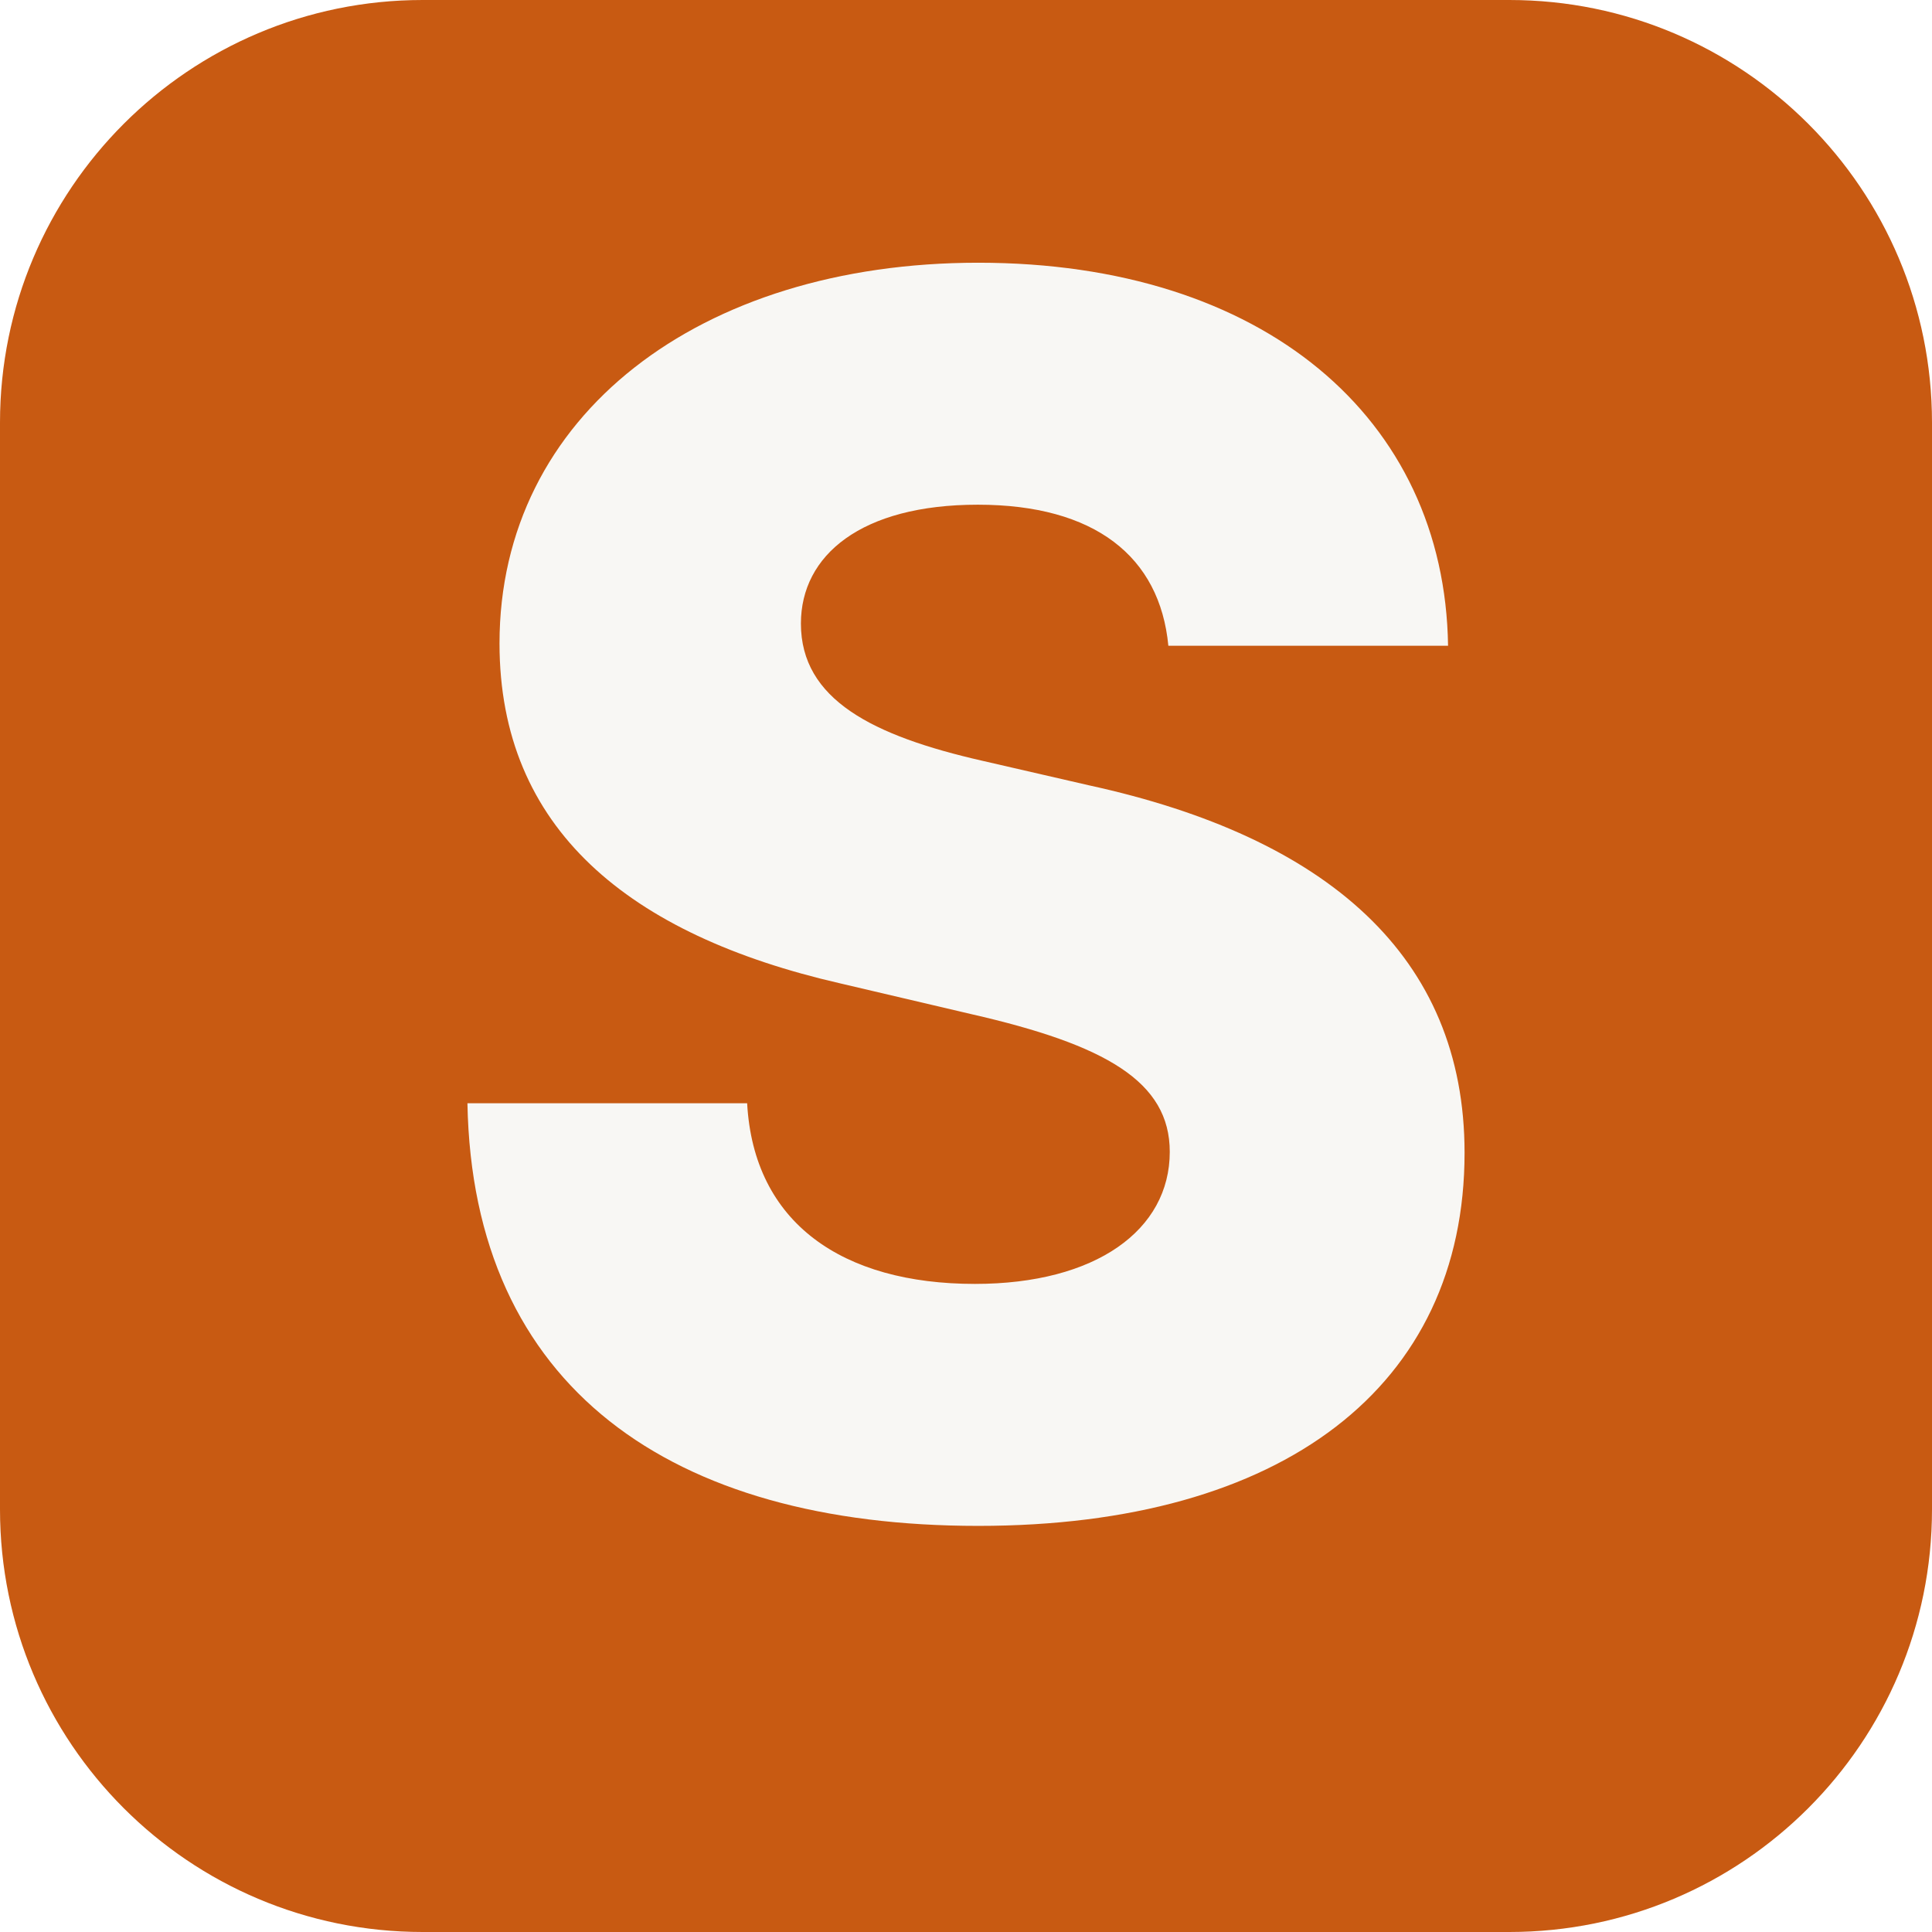
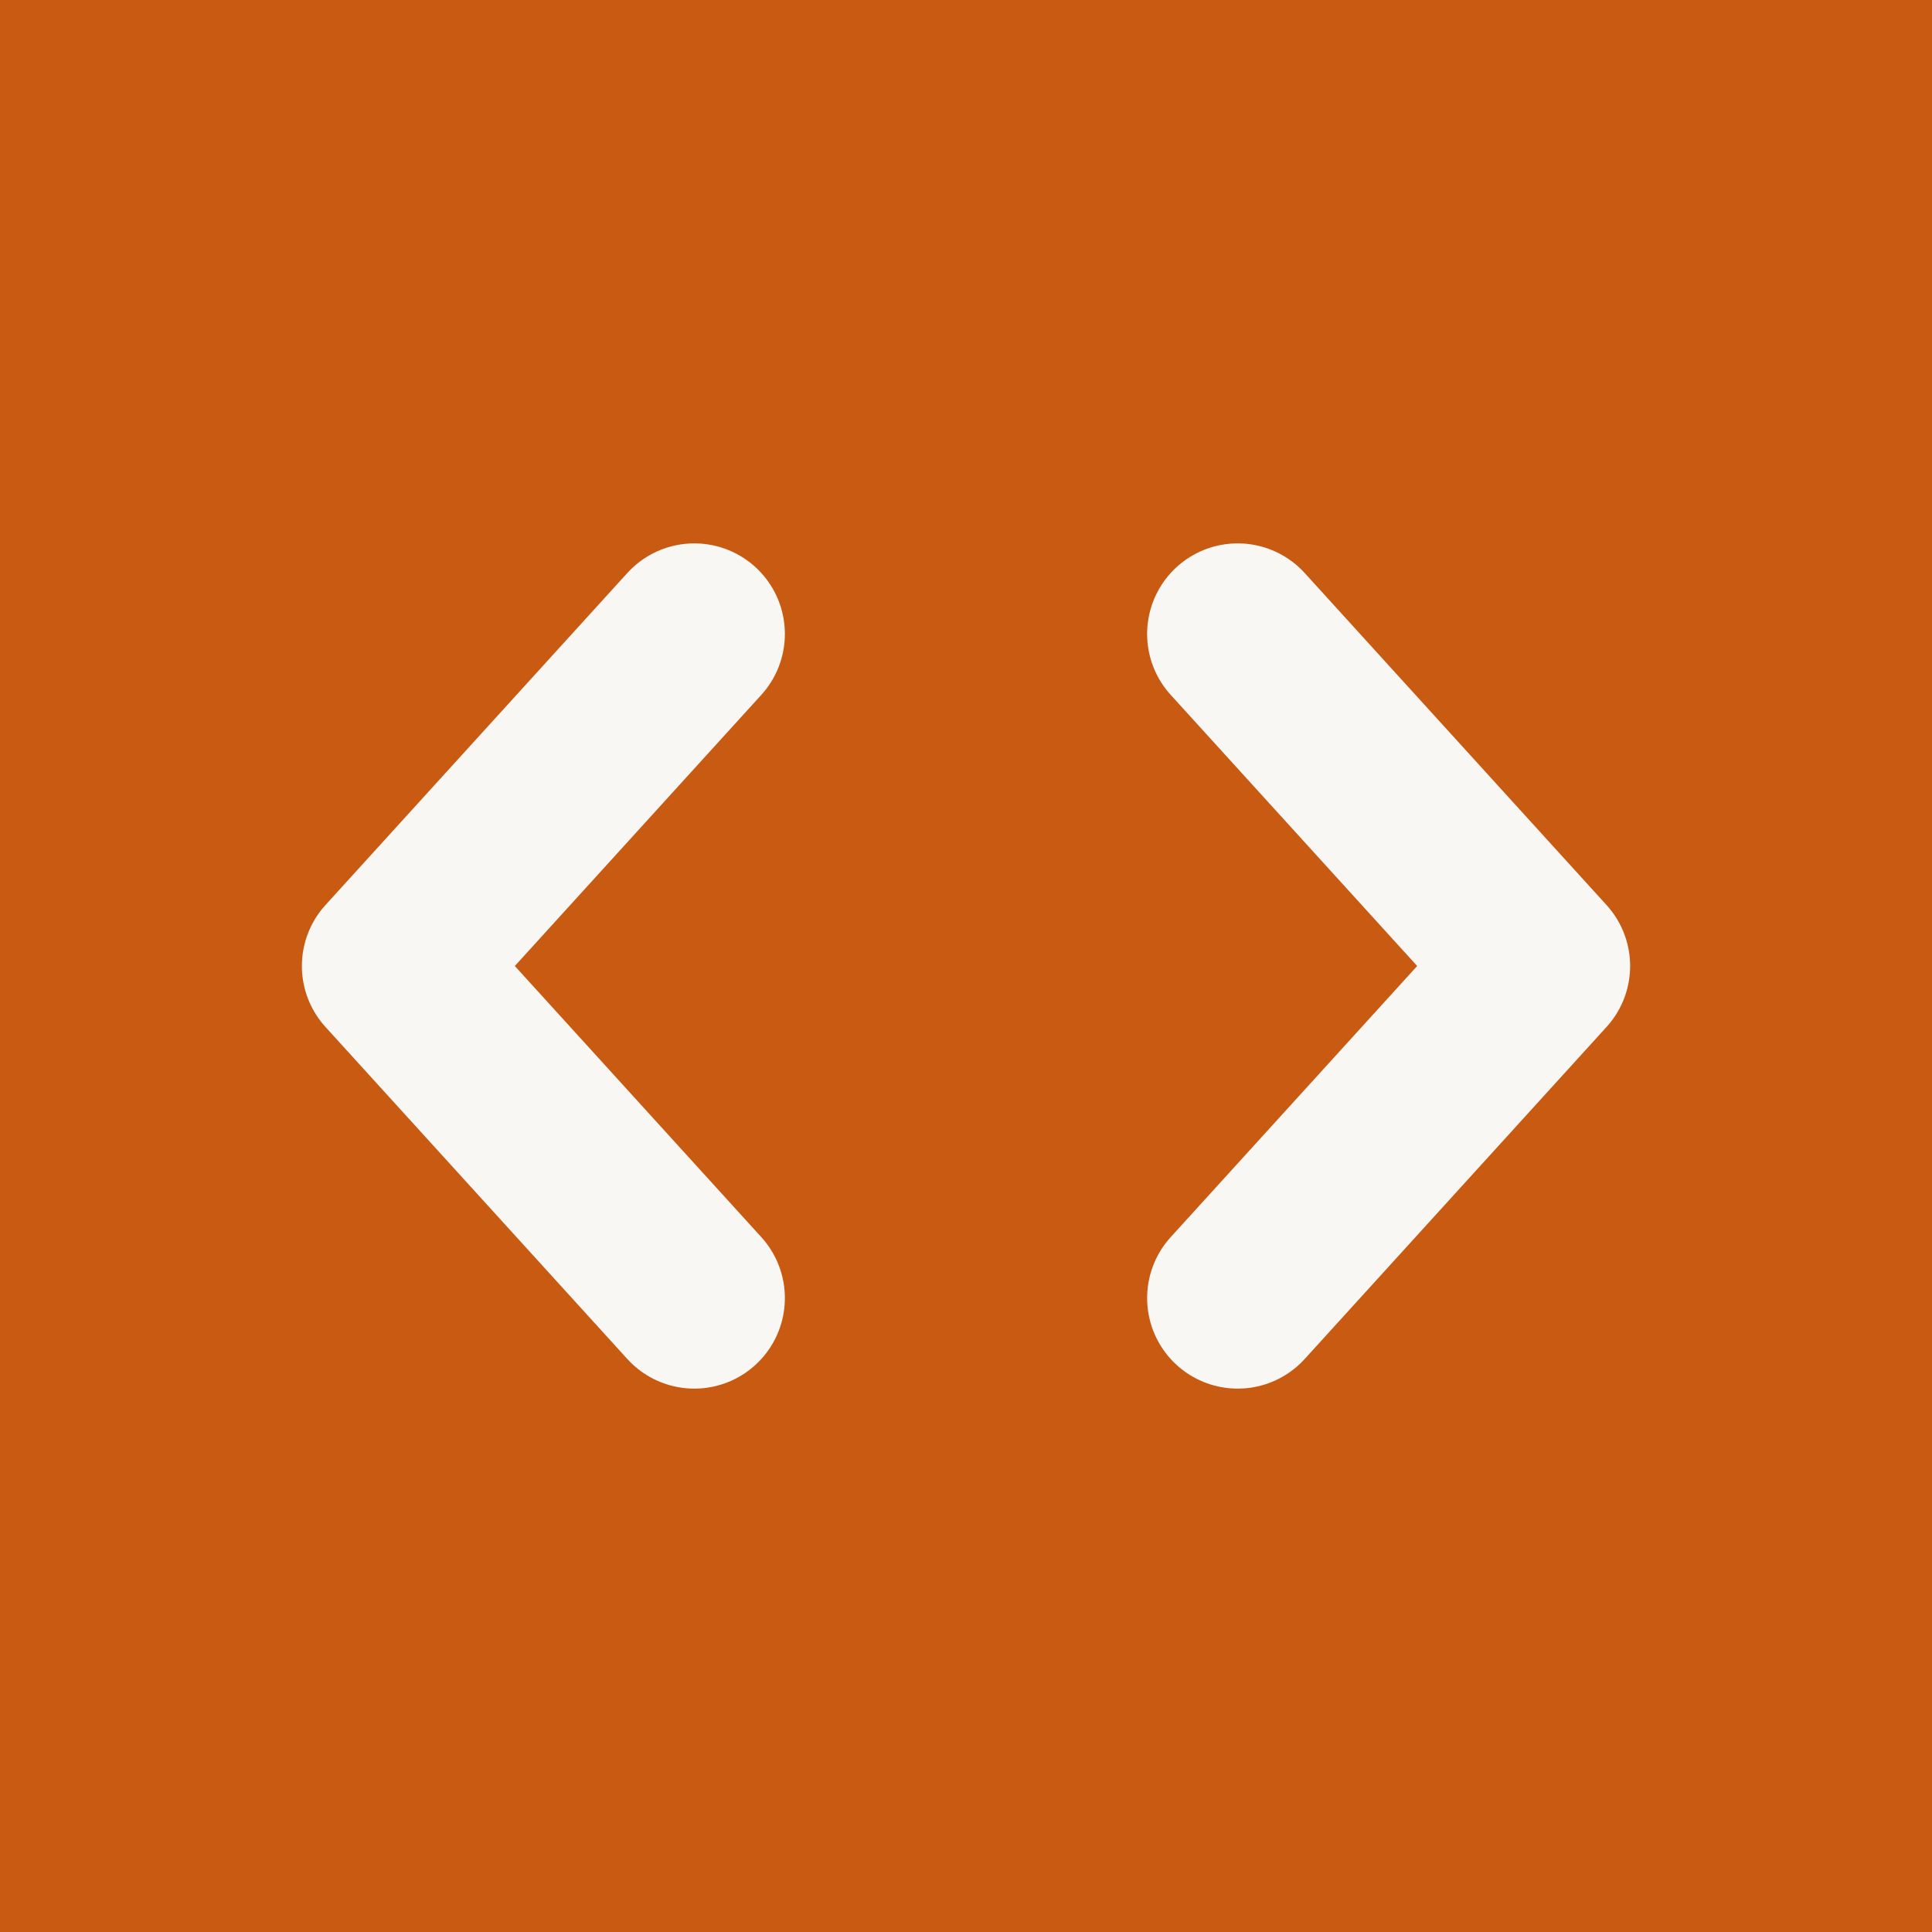
<svg xmlns="http://www.w3.org/2000/svg" viewBox="0 0 64 64">
-   <rect width="64" height="64" rx="14" fill="#c85a12" />
-   <text x="32" y="50" font-family="ui-sans-serif, system-ui, -apple-system, BlinkMacSystemFont, 'Segoe UI', sans-serif" font-size="56" font-weight="800" text-anchor="middle" fill="#f8f7f4" letter-spacing="-2.5">S</text>
+   <rect width="64" height="64" fill="#c85a12" />
+   <path d="M 23 21 L 13 32 L 23 43" stroke="#f8f7f4" stroke-width="6" fill="none" stroke-linecap="round" stroke-linejoin="round" />
+   <path d="M 41 21 L 51 32 L 41 43" stroke="#f8f7f4" stroke-width="6" fill="none" stroke-linecap="round" stroke-linejoin="round" />
</svg>
